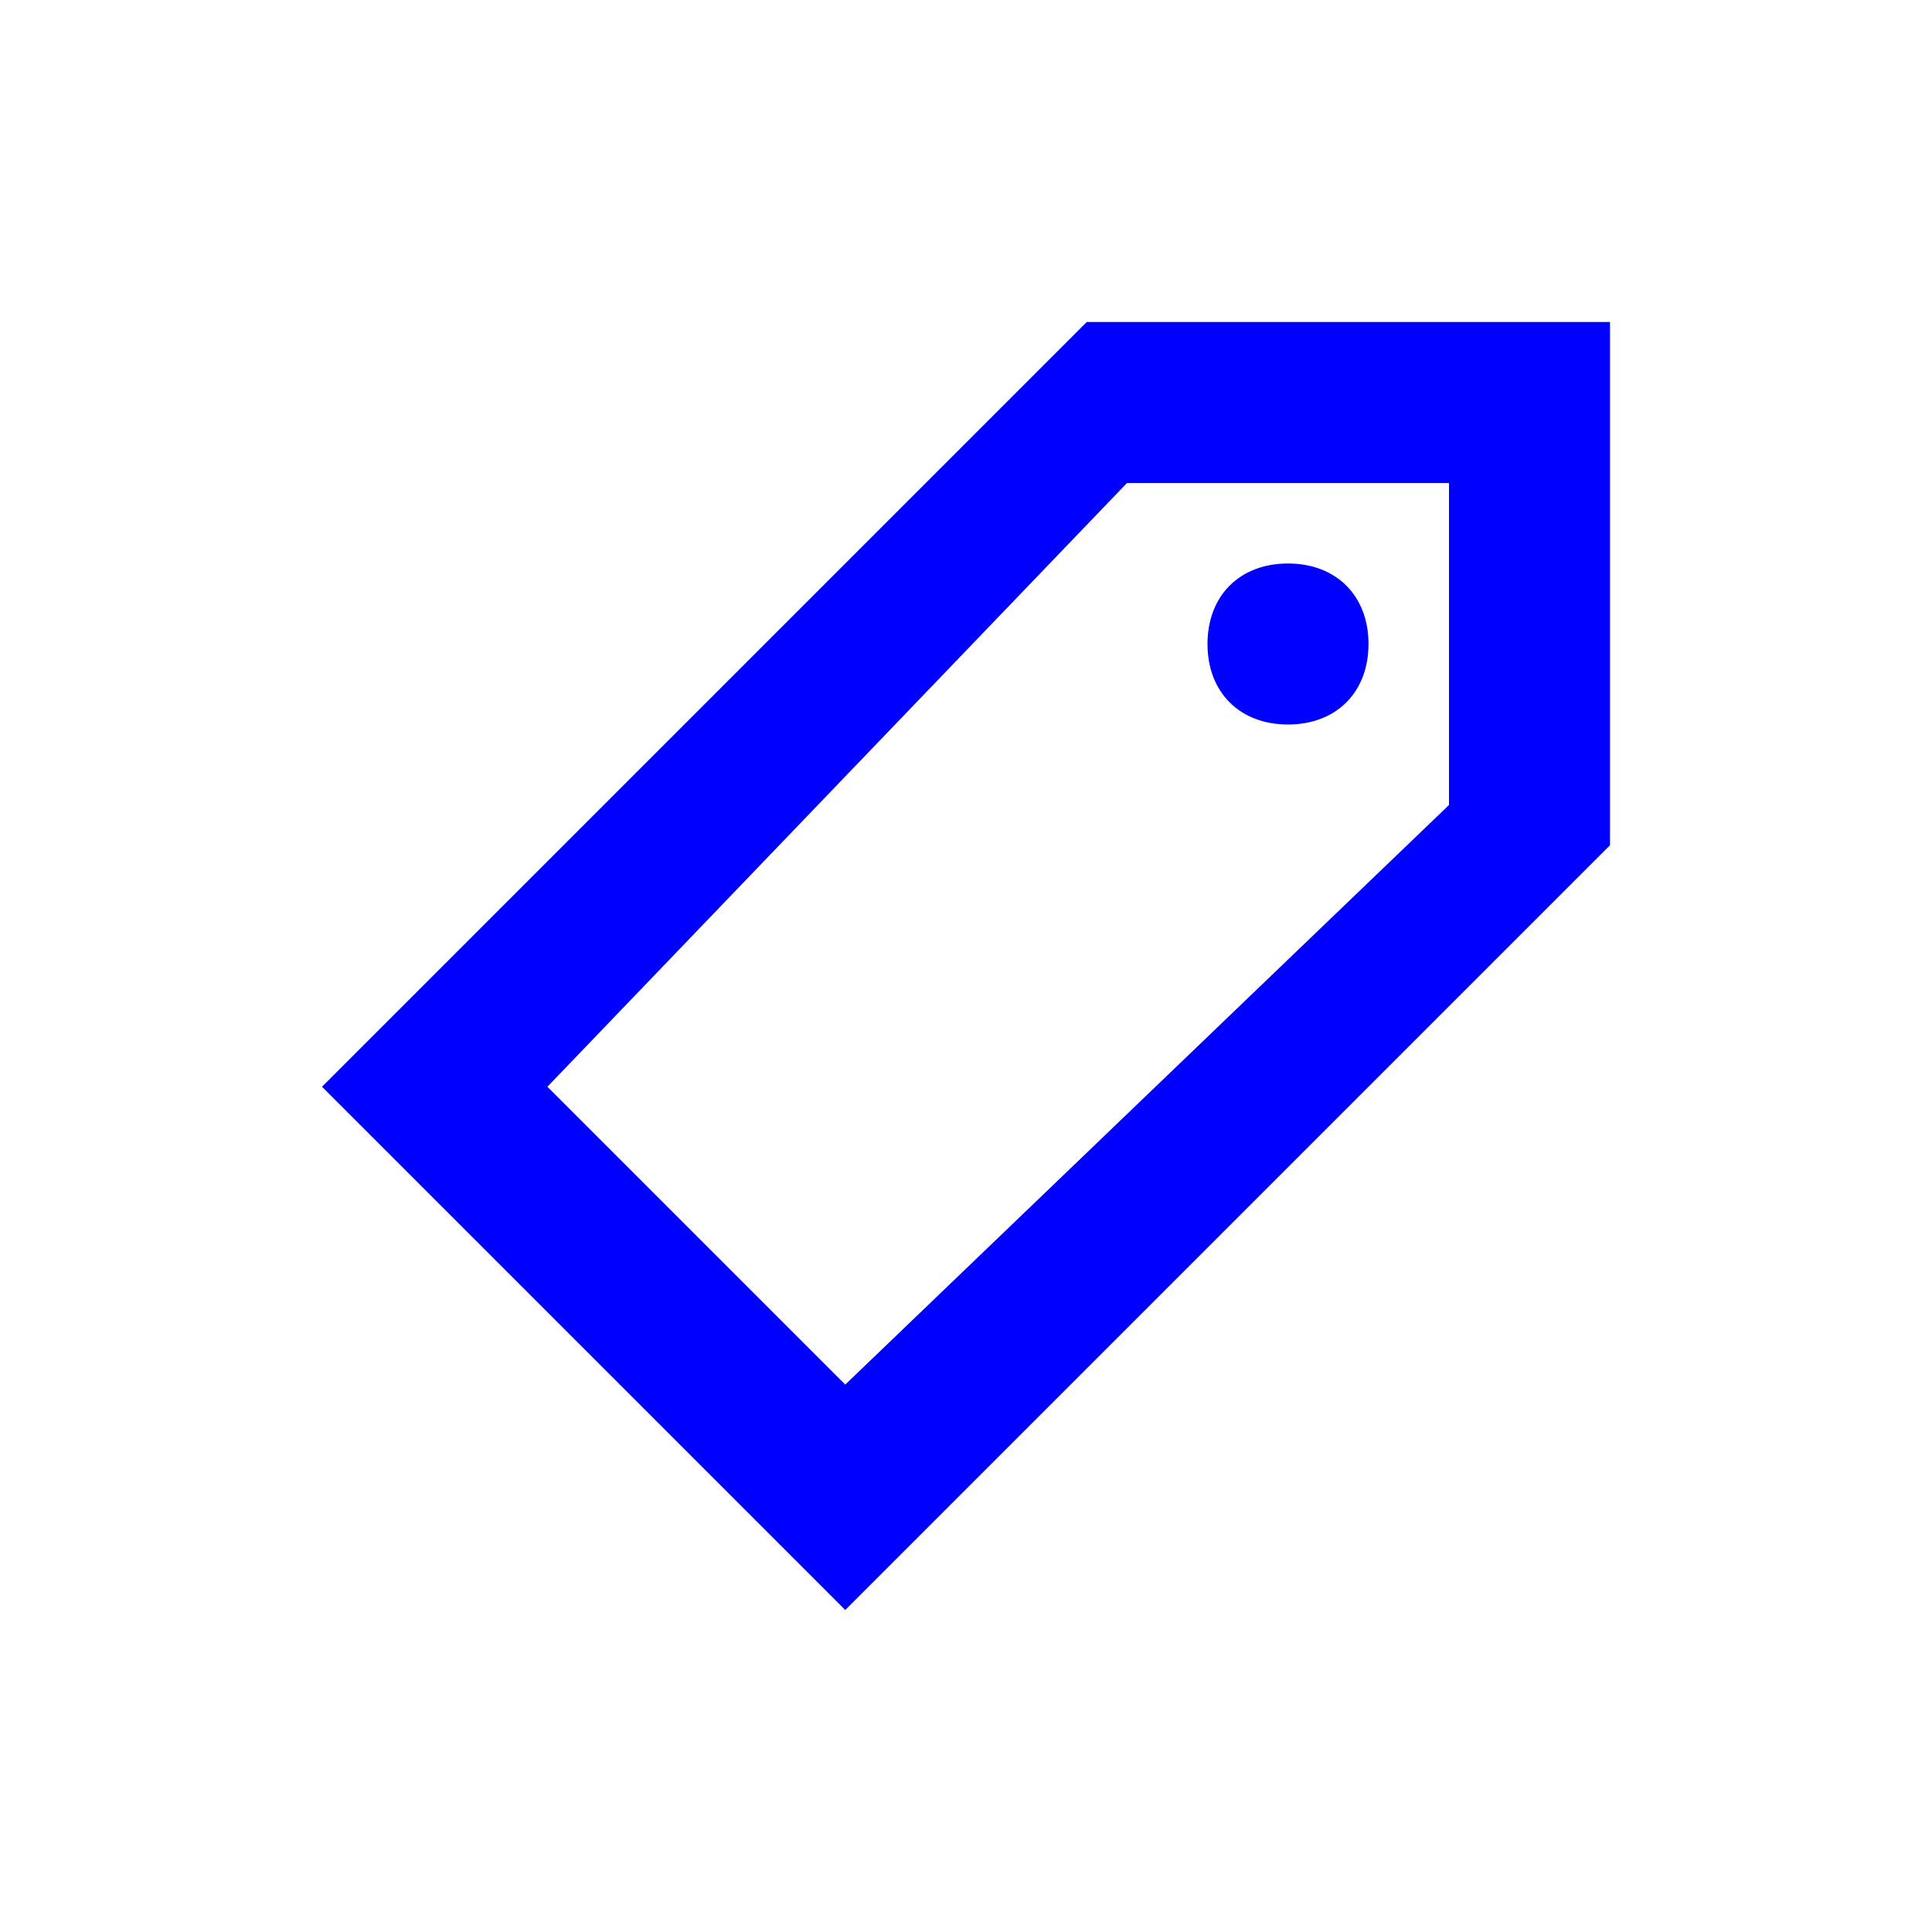
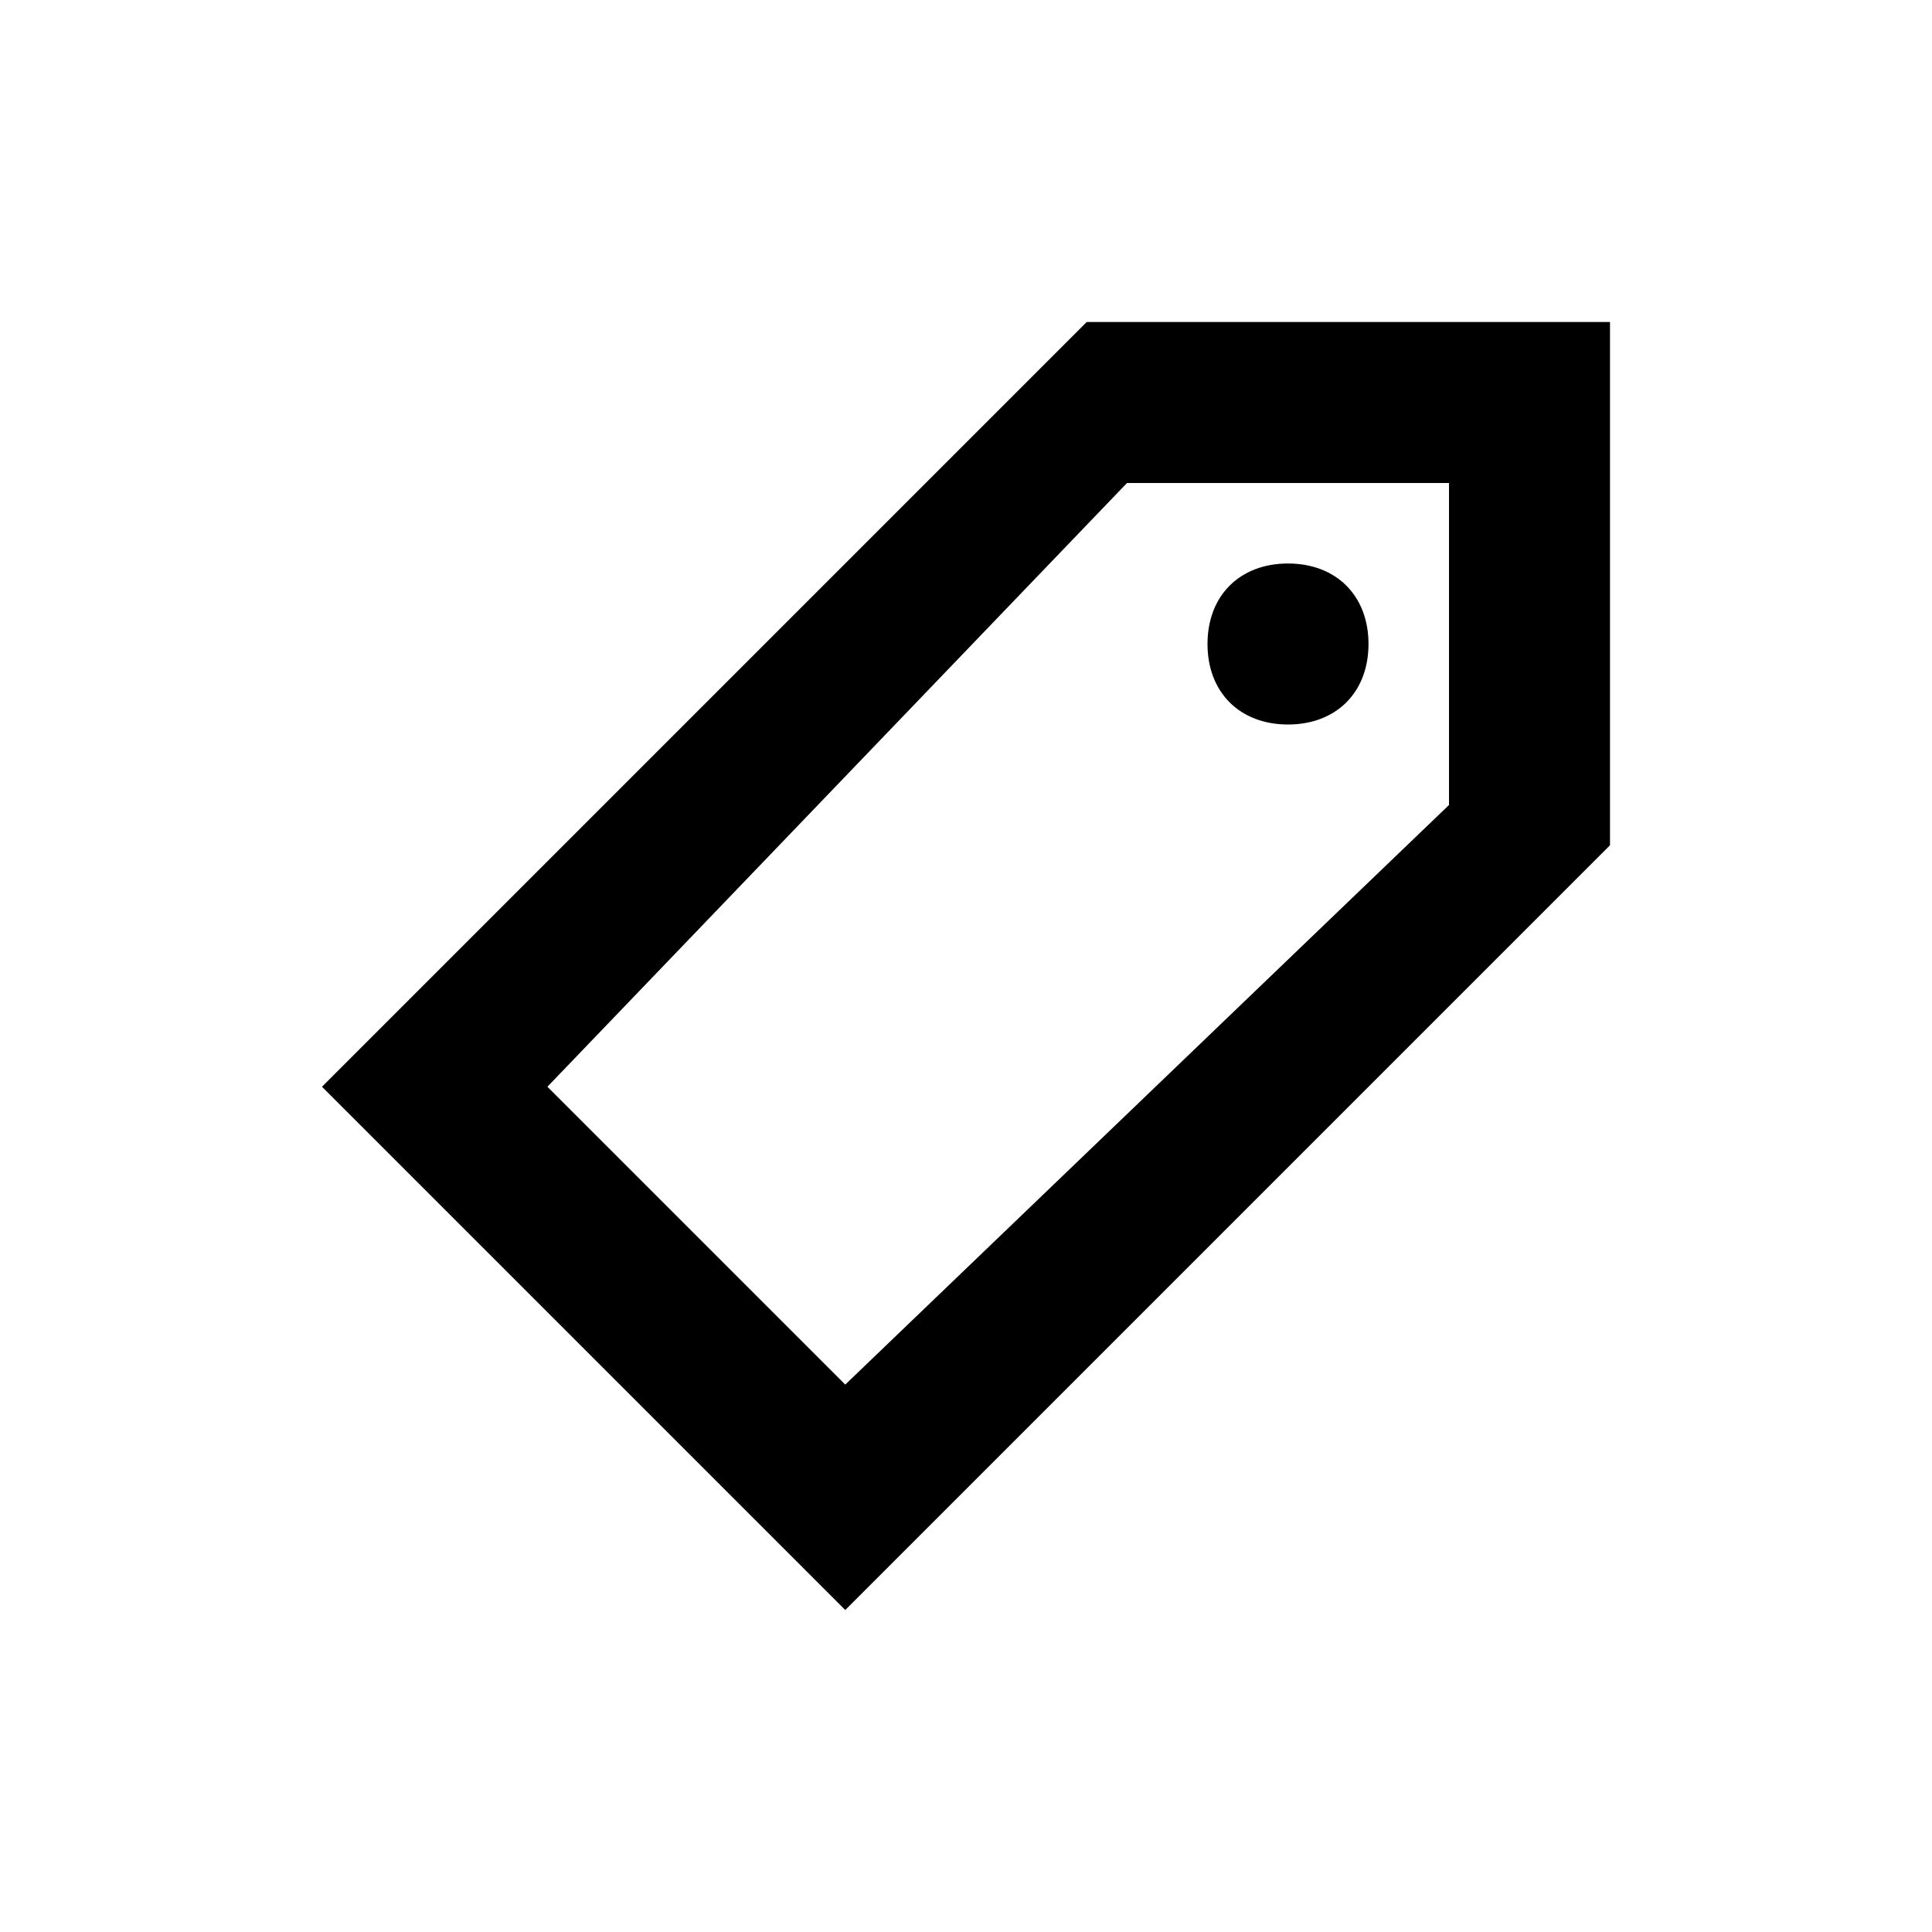
<svg xmlns="http://www.w3.org/2000/svg" t="1649316648153" class="icon" viewBox="0 0 1024 1024" version="1.1" p-id="2780" width="200" height="200">
  <defs>
    <style type="text/css">@font-face { font-family: feedback-iconfont; src: url("//at.alicdn.com/t/font_1031158_u69w8yhxdu.woff2?t=1630033759944") format("woff2"), url("//at.alicdn.com/t/font_1031158_u69w8yhxdu.woff?t=1630033759944") format("woff"), url("//at.alicdn.com/t/font_1031158_u69w8yhxdu.ttf?t=1630033759944") format("truetype"); }
</style>
  </defs>
-   <path d="M448 853.333L170.667 576 576 170.667H853.333v277.333L448 853.333z m0-119.467L768 426.667V256h-170.667l-307.2 320 157.867 157.867zM682.667 298.667c25.6 0 42.667 17.067 42.667 42.667s-17.067 42.667-42.667 42.667-42.667-17.067-42.667-42.667 17.067-42.667 42.667-42.667z" fill="blue" p-id="2781" />
+   <path d="M448 853.333L170.667 576 576 170.667H853.333v277.333L448 853.333z m0-119.467L768 426.667V256h-170.667l-307.2 320 157.867 157.867zM682.667 298.667c25.6 0 42.667 17.067 42.667 42.667s-17.067 42.667-42.667 42.667-42.667-17.067-42.667-42.667 17.067-42.667 42.667-42.667z" p-id="2781" />
</svg>
